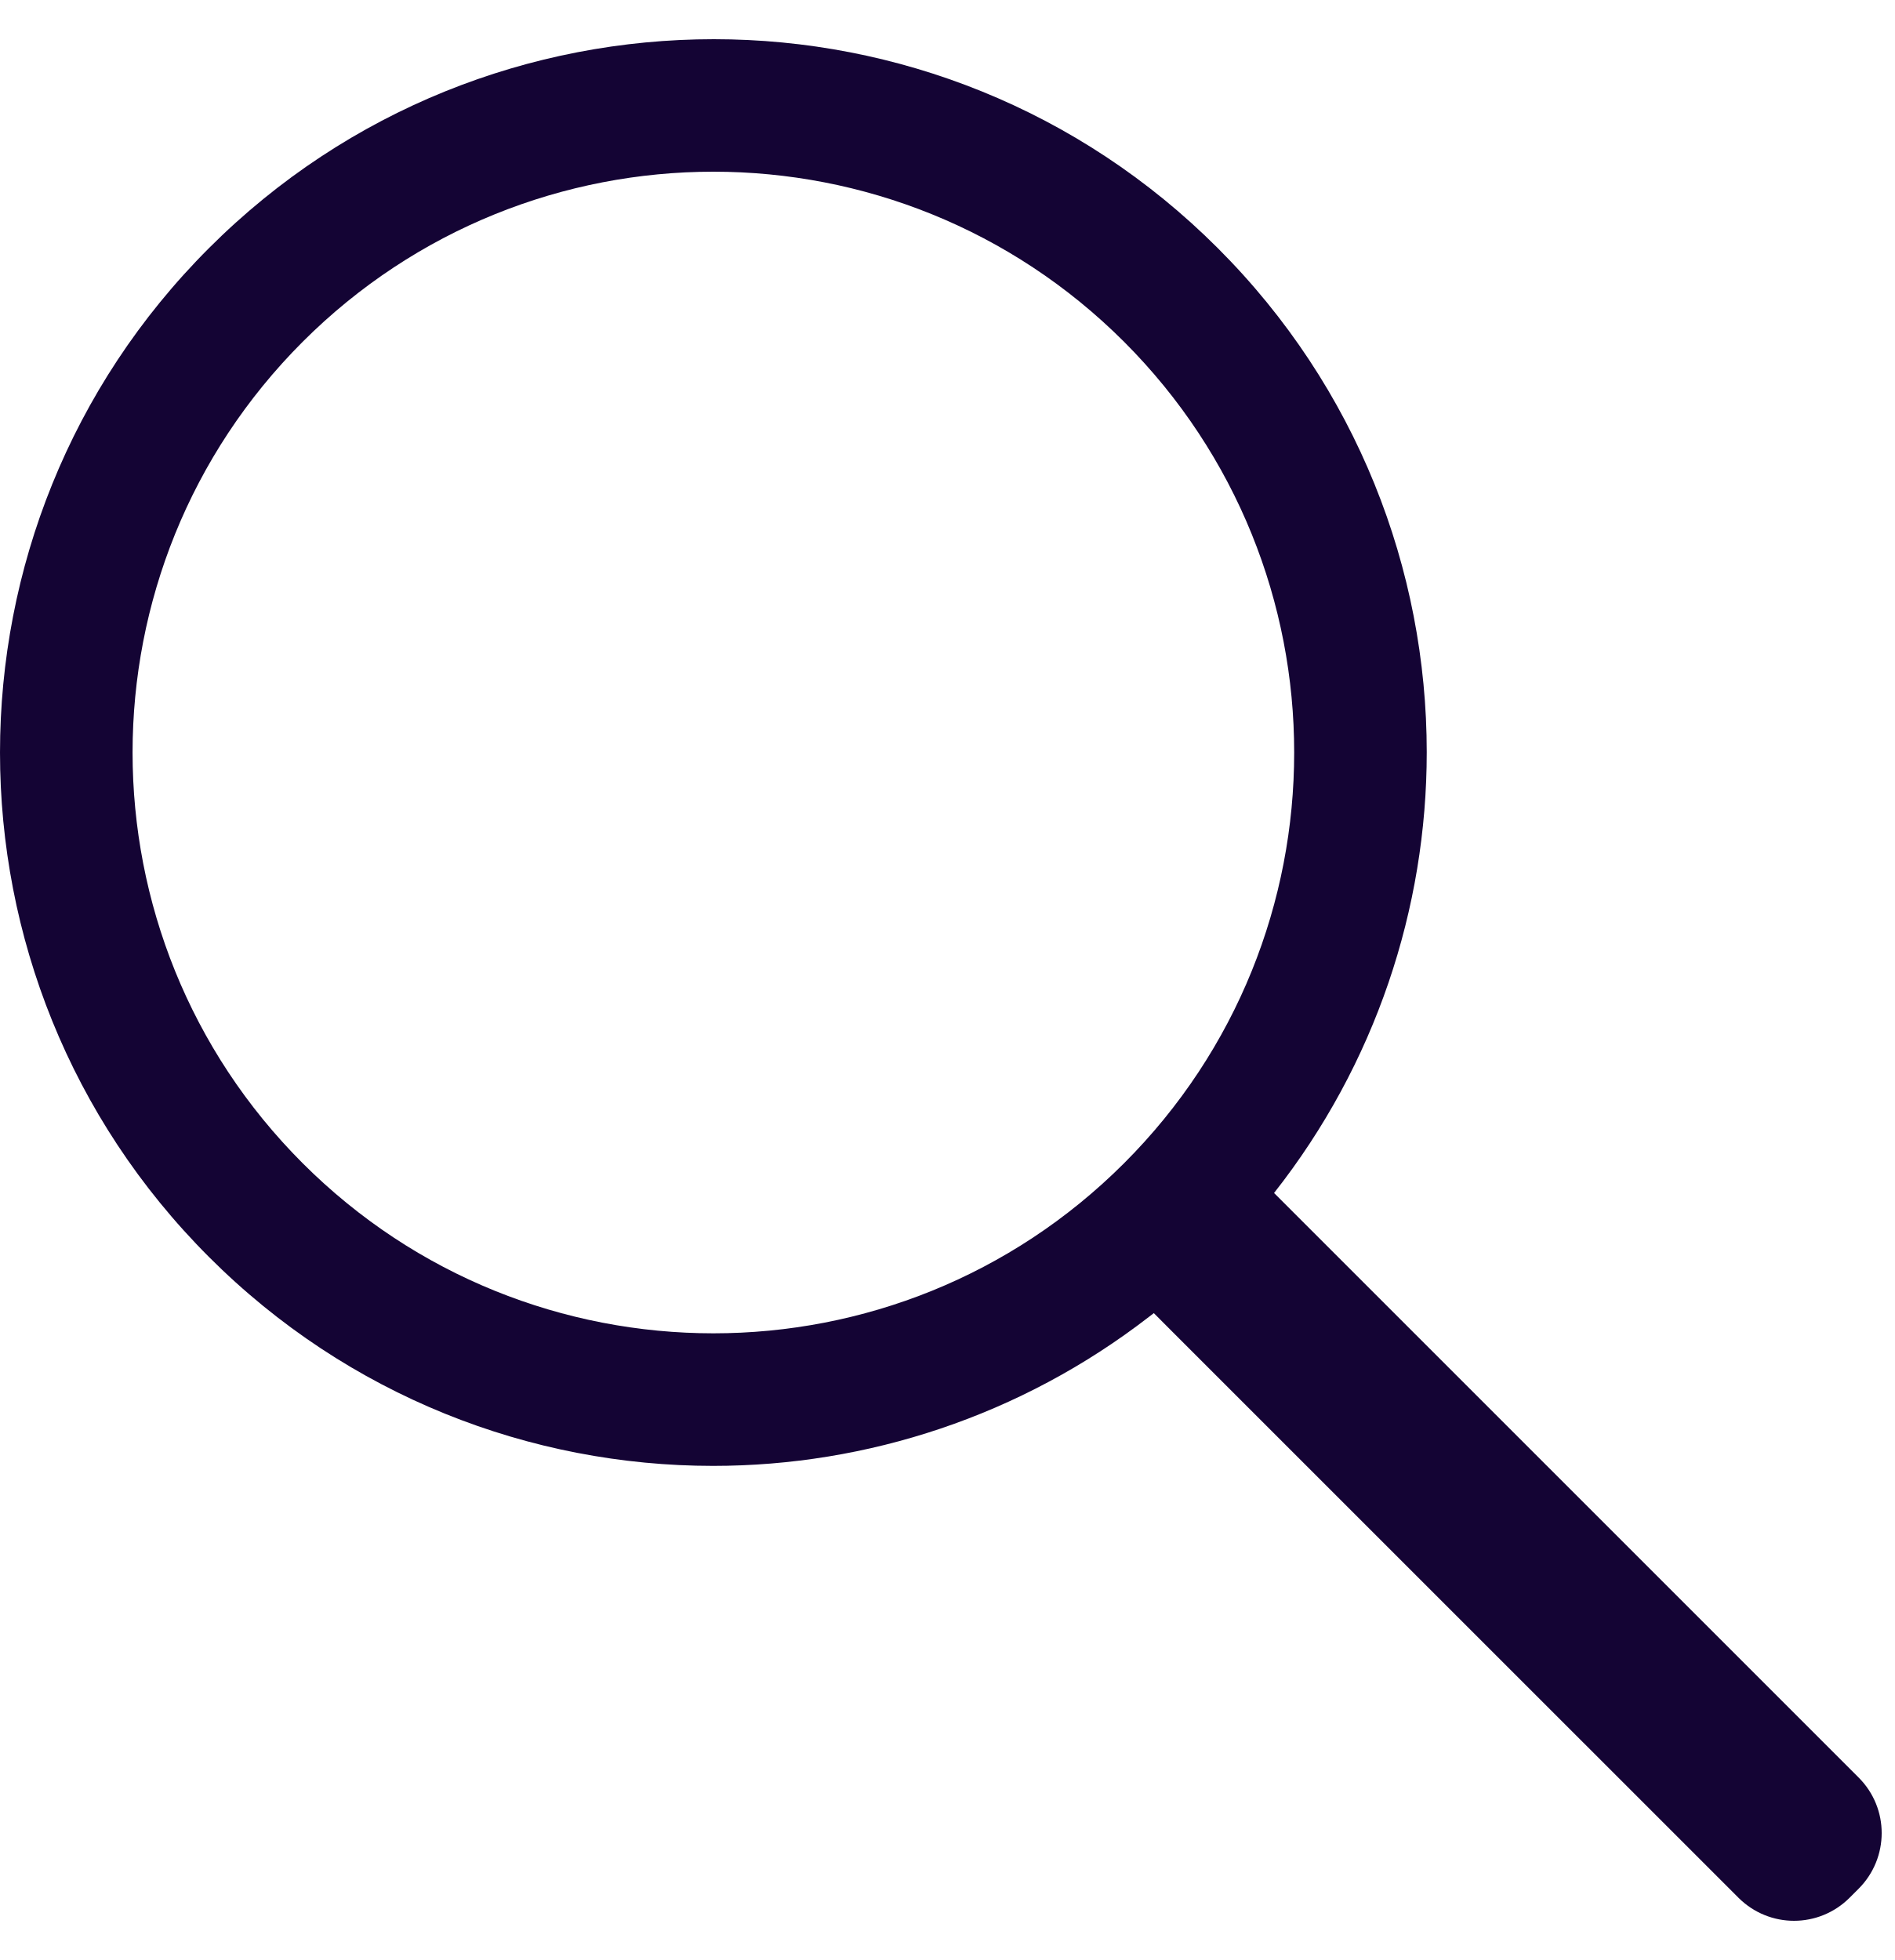
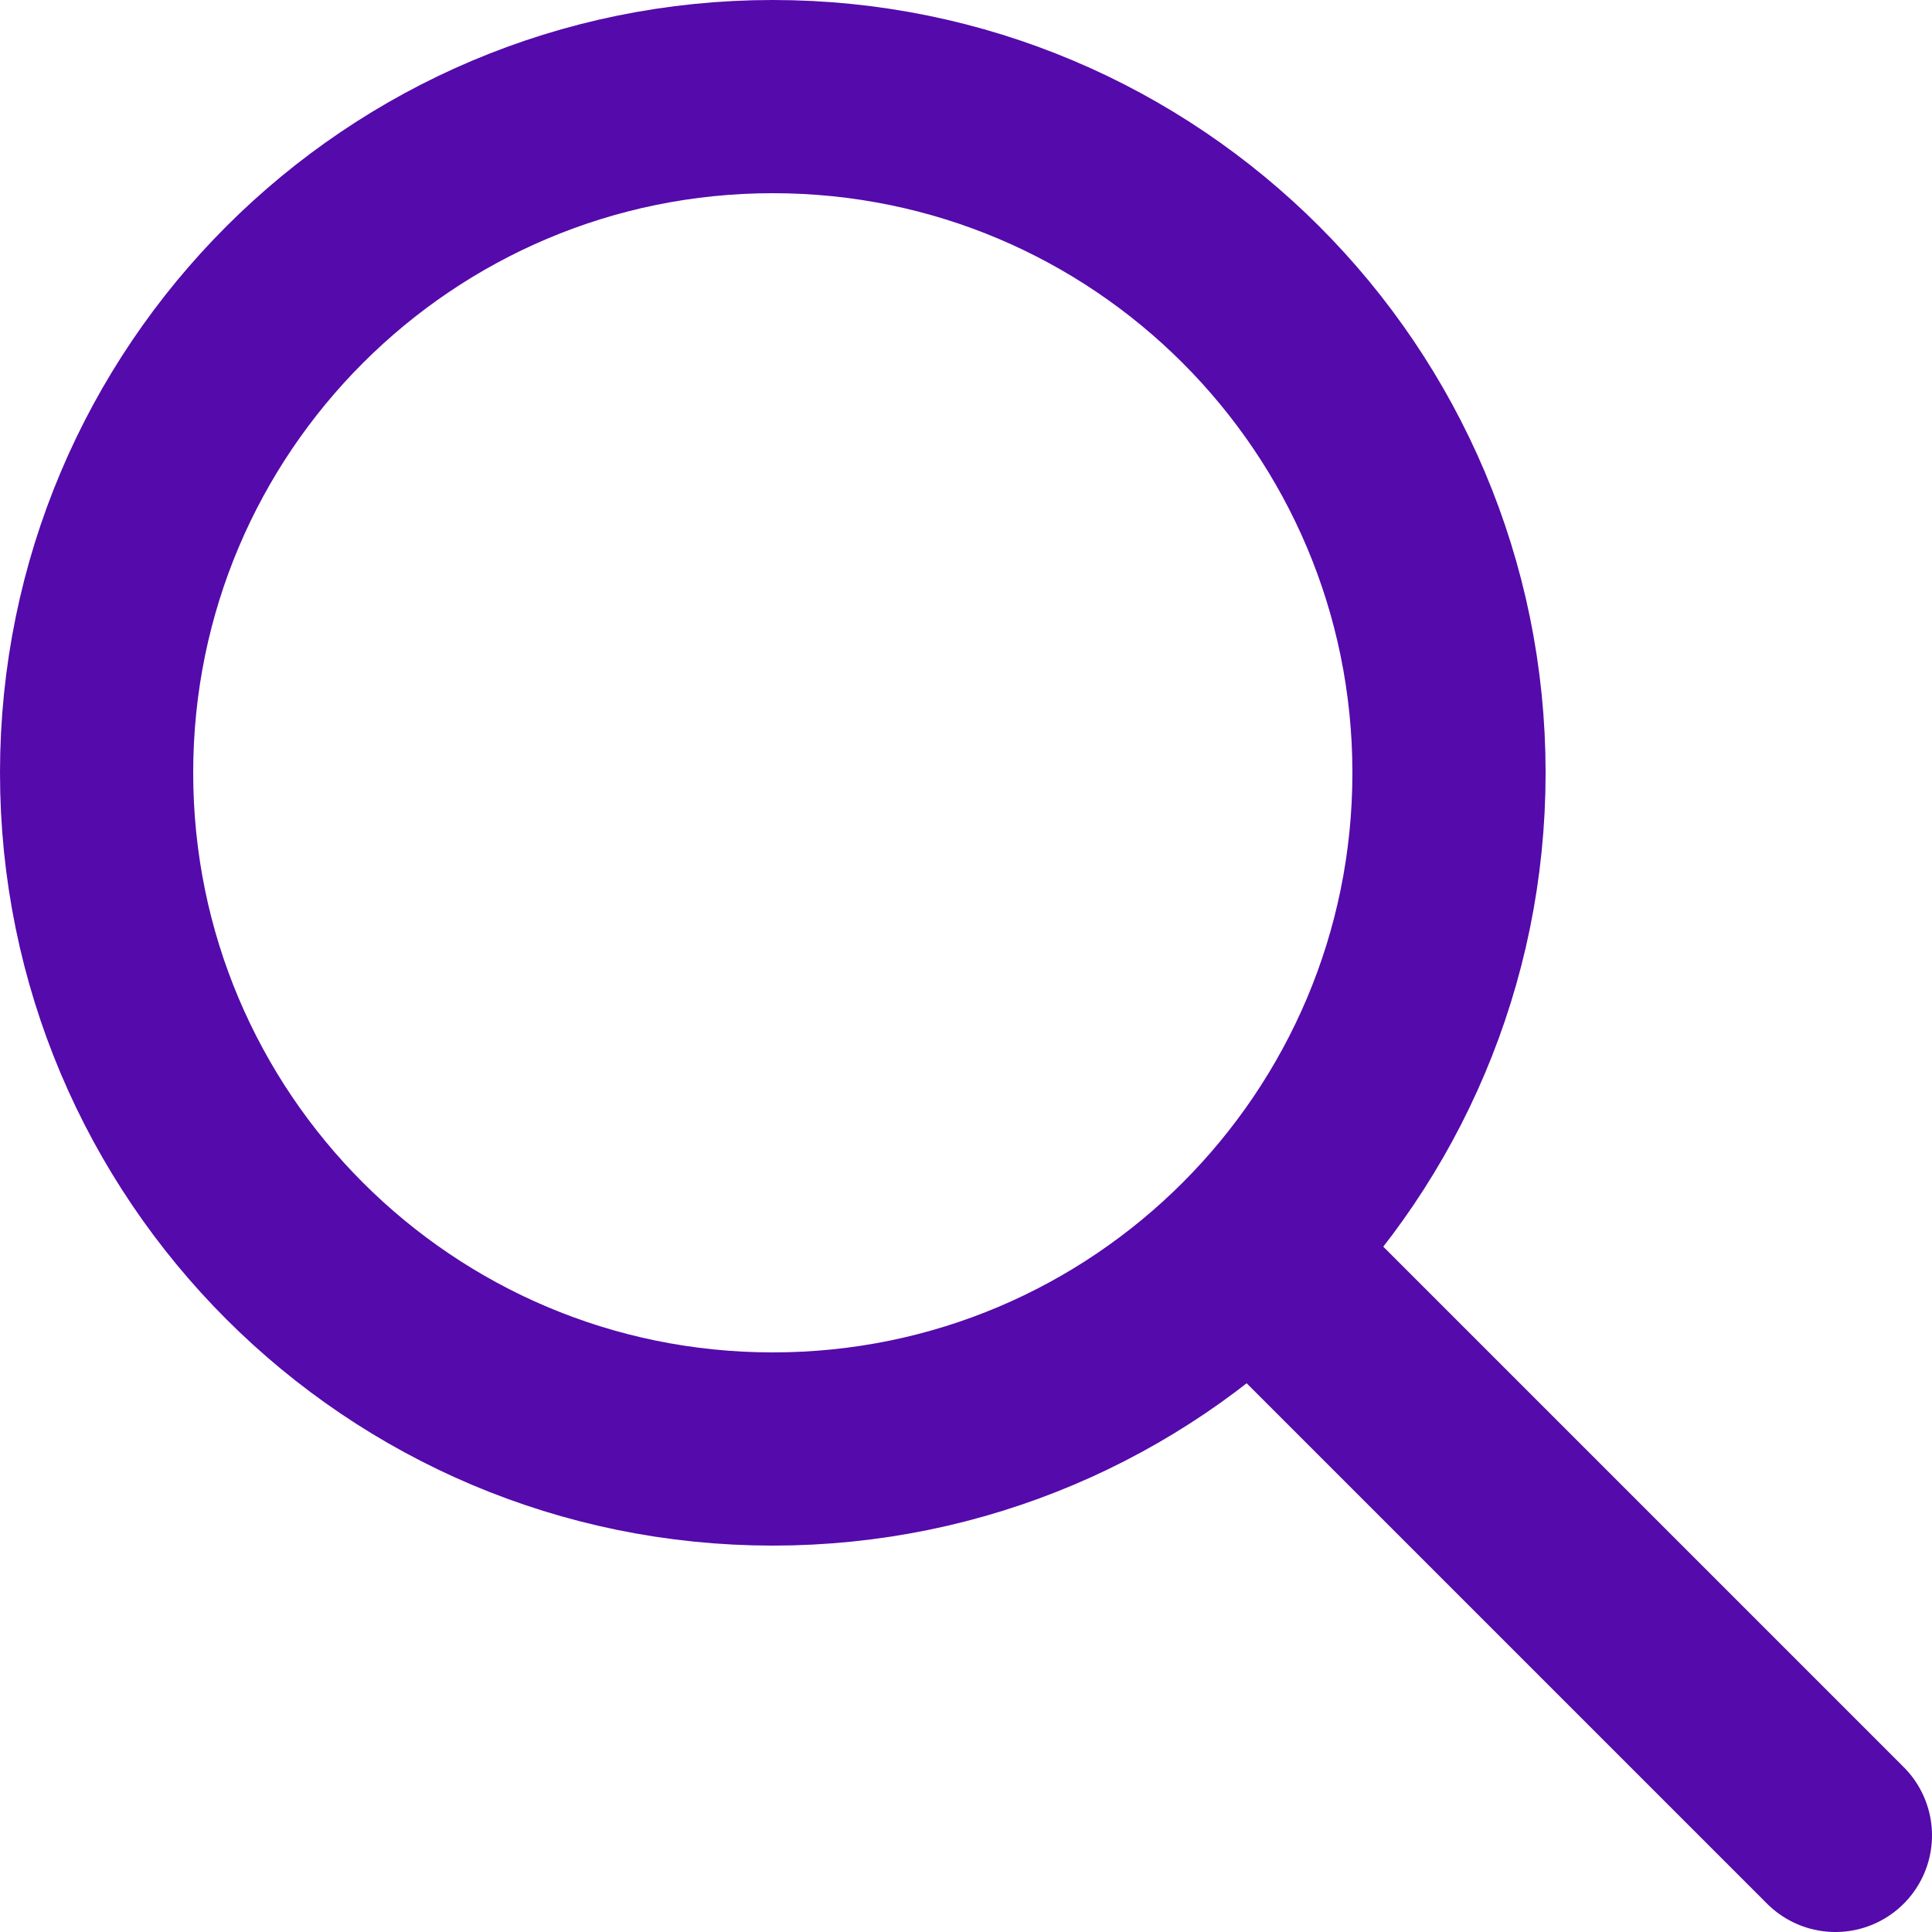
- <svg xmlns="http://www.w3.org/2000/svg" width="29px" height="30px" viewBox="0 0 29 30" version="1.1">
-   <g id="Help" stroke="none" stroke-width="1" fill="none" fill-rule="evenodd">
-     <g id="/help" transform="translate(-447, -294)" fill="#140434" fill-rule="nonzero">
-       <g id="header-+-hero" transform="translate(0.253344, 0)">
-         <g id="search-content" transform="translate(417.7467, 145)">
-           <g id="search-bar" transform="translate(0, 122)">
-             <g id="Search" transform="translate(21, 26)">
-               <g id="Icons/Search" transform="translate(8, 1.600001)">
-                 <path d="M28.449,26.609 L19.5,17.66 C21.055,15.685 21.837,13.301 21.837,10.914 C21.837,8.122 20.77,5.328 18.639,3.198 C16.509,1.068 13.717,1.13428314e-07 10.926,1.13428314e-07 C8.13,-0 5.331,1.064 3.198,3.198 C1.066,5.329 -3.55271368e-15,8.125 -3.55271368e-15,10.919 C-3.55271368e-15,13.712 1.066,16.507 3.198,18.639 C5.328,20.77 8.122,21.837 10.915,21.837 C13.27,21.837 15.624,21.073 17.584,19.557 L17.66,19.499 L17.991,19.831 L26.609,28.448 C26.843,28.682 27.152,28.8 27.458,28.8 C27.765,28.8 28.074,28.682 28.308,28.448 L28.448,28.308 C28.682,28.074 28.8,27.765 28.8,27.458 C28.801,27.152 28.683,26.843 28.449,26.609 Z M17.205,17.204 C15.469,18.94 13.193,19.808 10.919,19.808 C8.644,19.808 6.368,18.94 4.632,17.204 C2.897,15.469 2.029,13.193 2.029,10.918 C2.029,8.643 2.897,6.368 4.632,4.632 C6.368,2.897 8.644,2.028 10.919,2.028 C13.193,2.028 15.469,2.897 17.205,4.632 C18.94,6.368 19.809,8.644 19.808,10.918 C19.809,13.193 18.941,15.469 17.205,17.204 Z" id="Shape" />
-               </g>
-             </g>
-           </g>
-         </g>
-       </g>
-     </g>
-   </g>
+ <svg xmlns="http://www.w3.org/2000/svg" preserveAspectRatio="none" overflow="visible" style="display: block;" width="20" height="20" viewBox="0 0 20 20" fill="none">
+   <path id="Icon" d="M19 19L13 13M15 8C15 11.866 11.866 15 8 15C4.134 15 1 11.866 1 8C1 4.134 4.134 1 8 1C11.866 1 15 4.134 15 8Z" stroke="#550AAB" style="stroke:#550AAB;stroke:color(display-p3 0.333 0.039 0.671);stroke-opacity:1;" stroke-width="2" stroke-linecap="round" stroke-linejoin="round" />
</svg>
